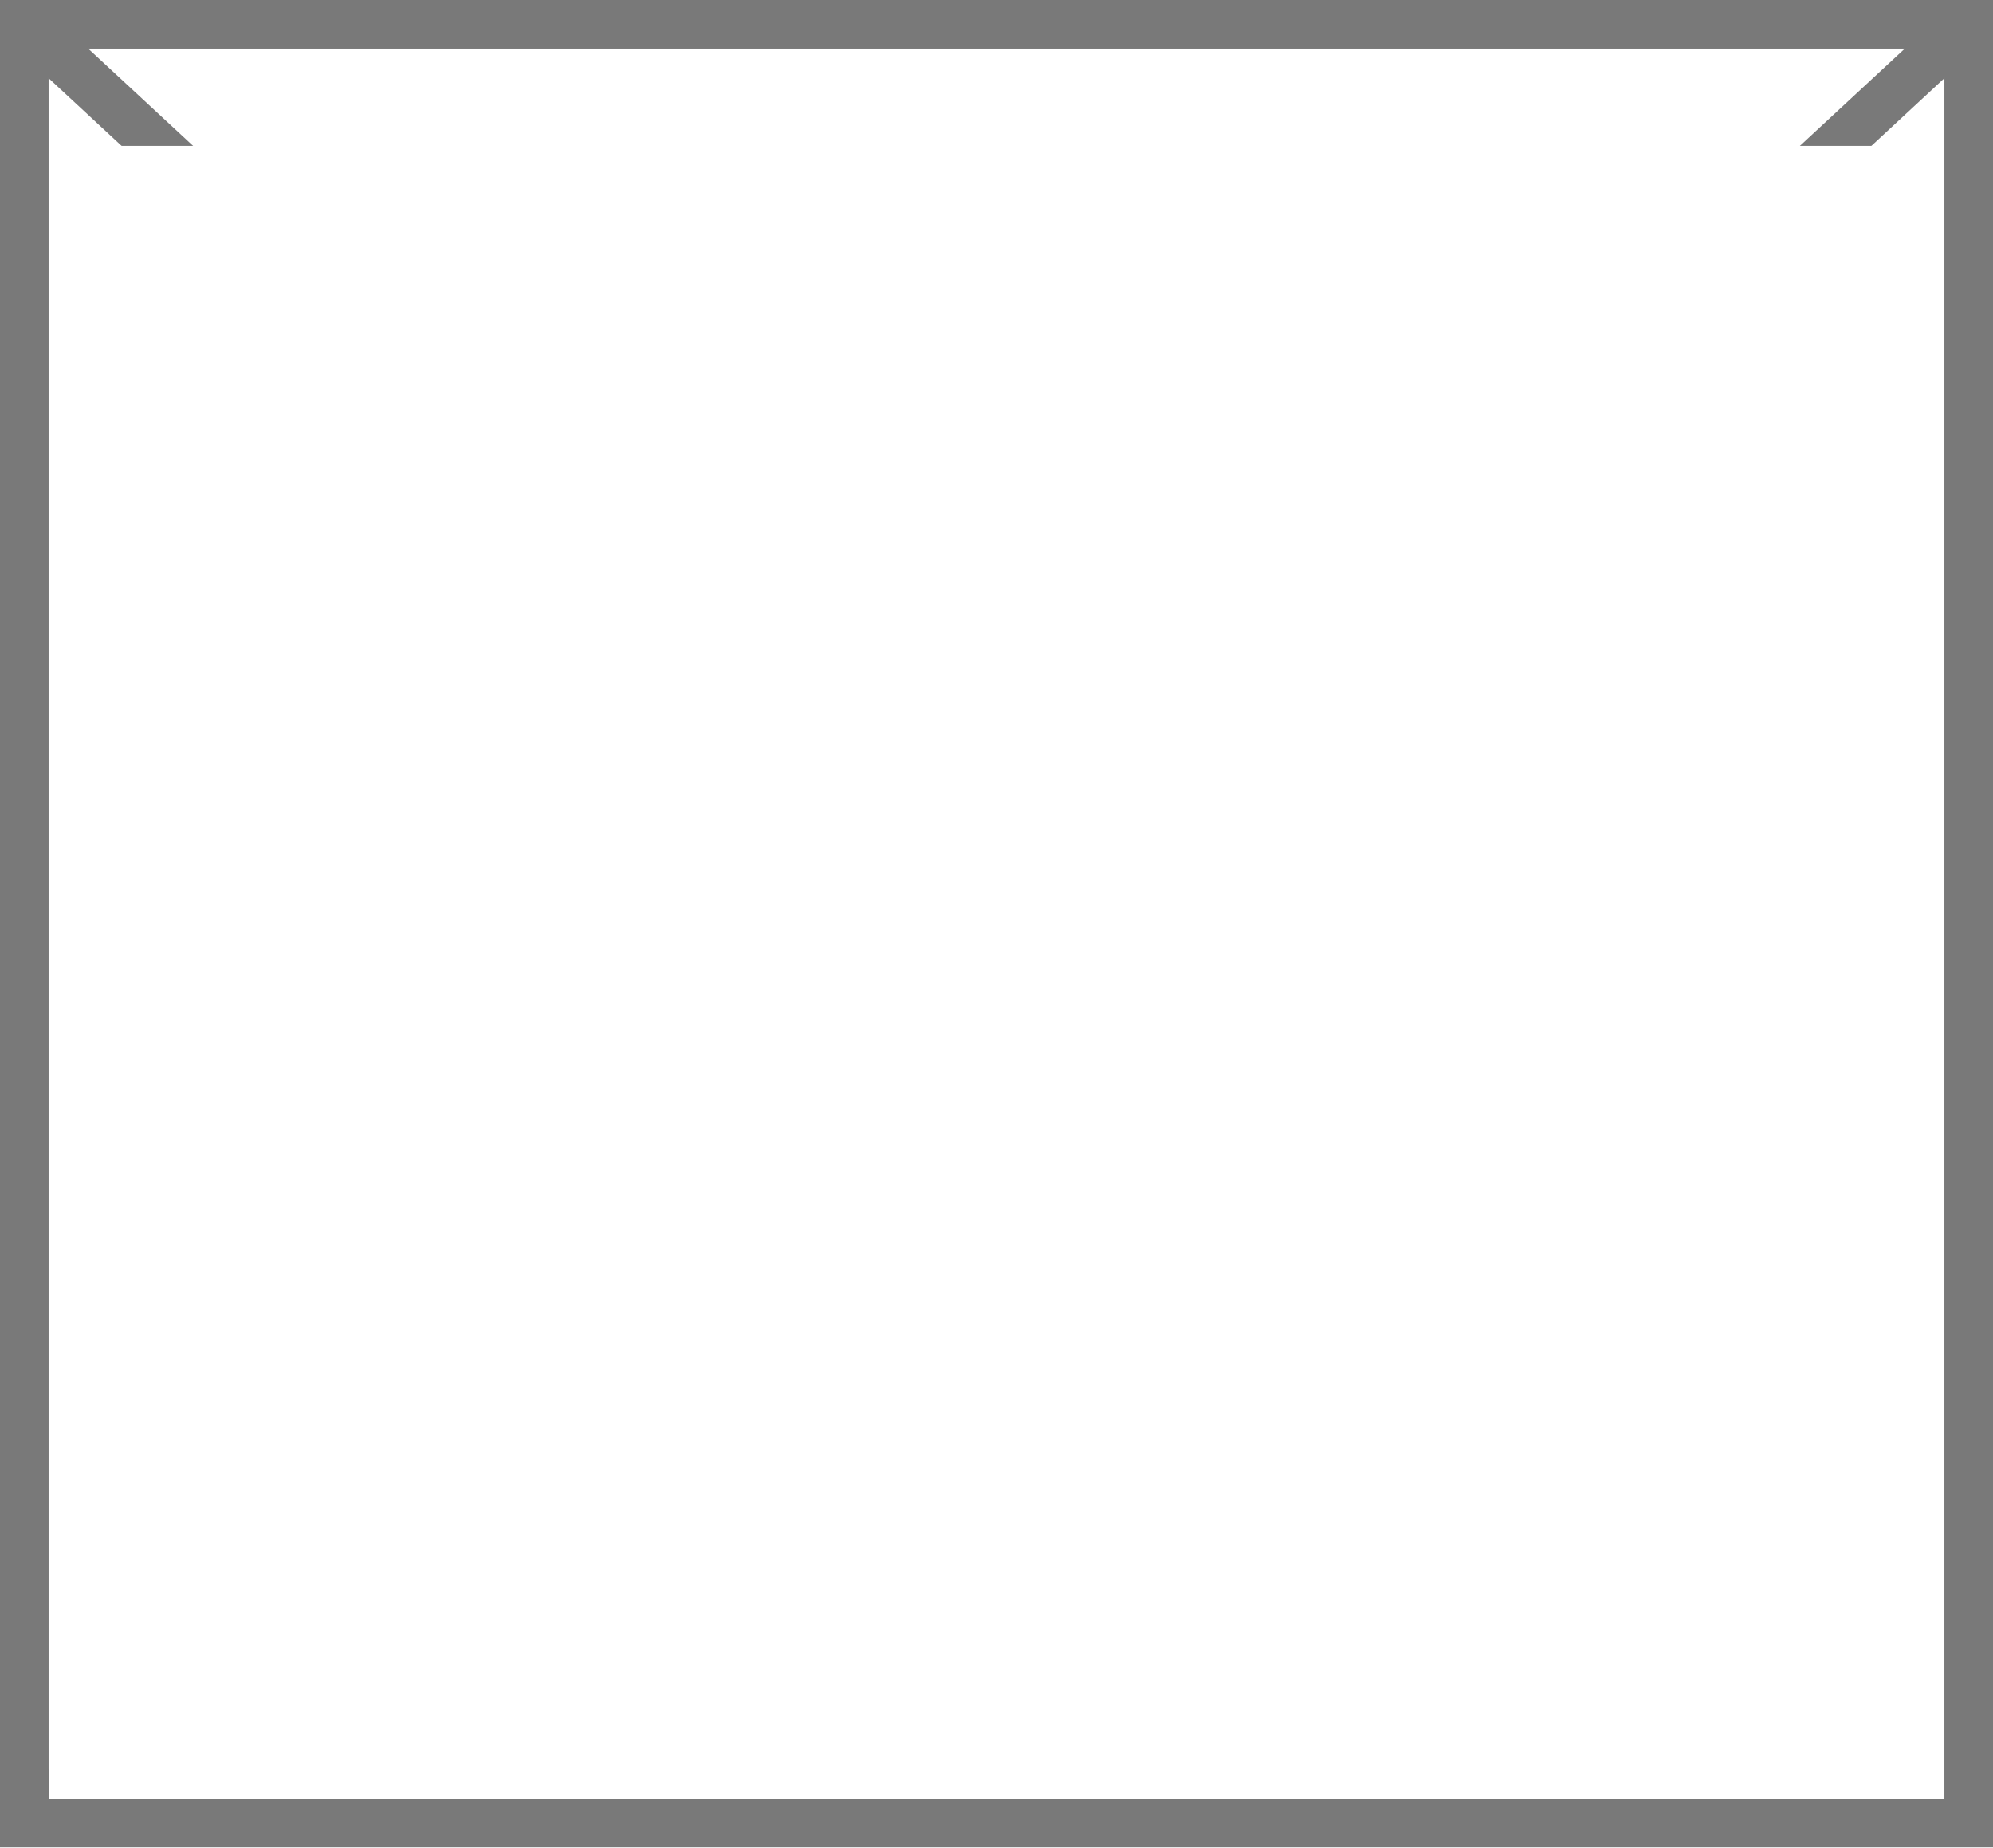
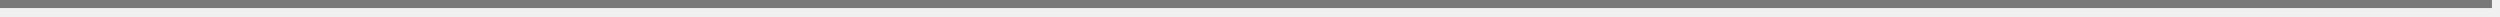
- <svg xmlns="http://www.w3.org/2000/svg" version="1.1" width="41px" height="38px">
-   <defs>
-     <mask fill="white" id="clip79">
-       <path d="M 154 743  L 195 743  L 195 777  L 154 777  Z M 153 740  L 194 740  L 194 778  L 153 778  Z " fill-rule="evenodd" />
-     </mask>
-   </defs>
-   <g transform="matrix(1 0 0 1 -153 -740 )">
-     <path d="M 153.5 740.5  L 193.5 740.5  L 193.5 777.5  L 153.5 777.5  L 153.5 740.5  Z " fill-rule="nonzero" fill="#ffffff" stroke="none" />
-     <path d="M 153.5 740.5  L 193.5 740.5  L 193.5 777.5  L 153.5 777.5  L 153.5 740.5  Z " stroke-width="1" stroke="#797979" fill="none" />
-     <path d="M 153.396 740.367  L 193.604 777.633  M 193.604 740.367  L 153.396 777.633  " stroke-width="1" stroke="#797979" fill="none" mask="url(#clip79)" />
+ <svg xmlns="http://www.w3.org/2000/svg" version="1.1" width="310px" height="2px">
+   <g transform="matrix(1 0 0 1 -36 -300 )">
+     <path d="M 36 300.5  L 345 300.5  " stroke-width="1" stroke="#797979" fill="none" />
  </g>
</svg>
